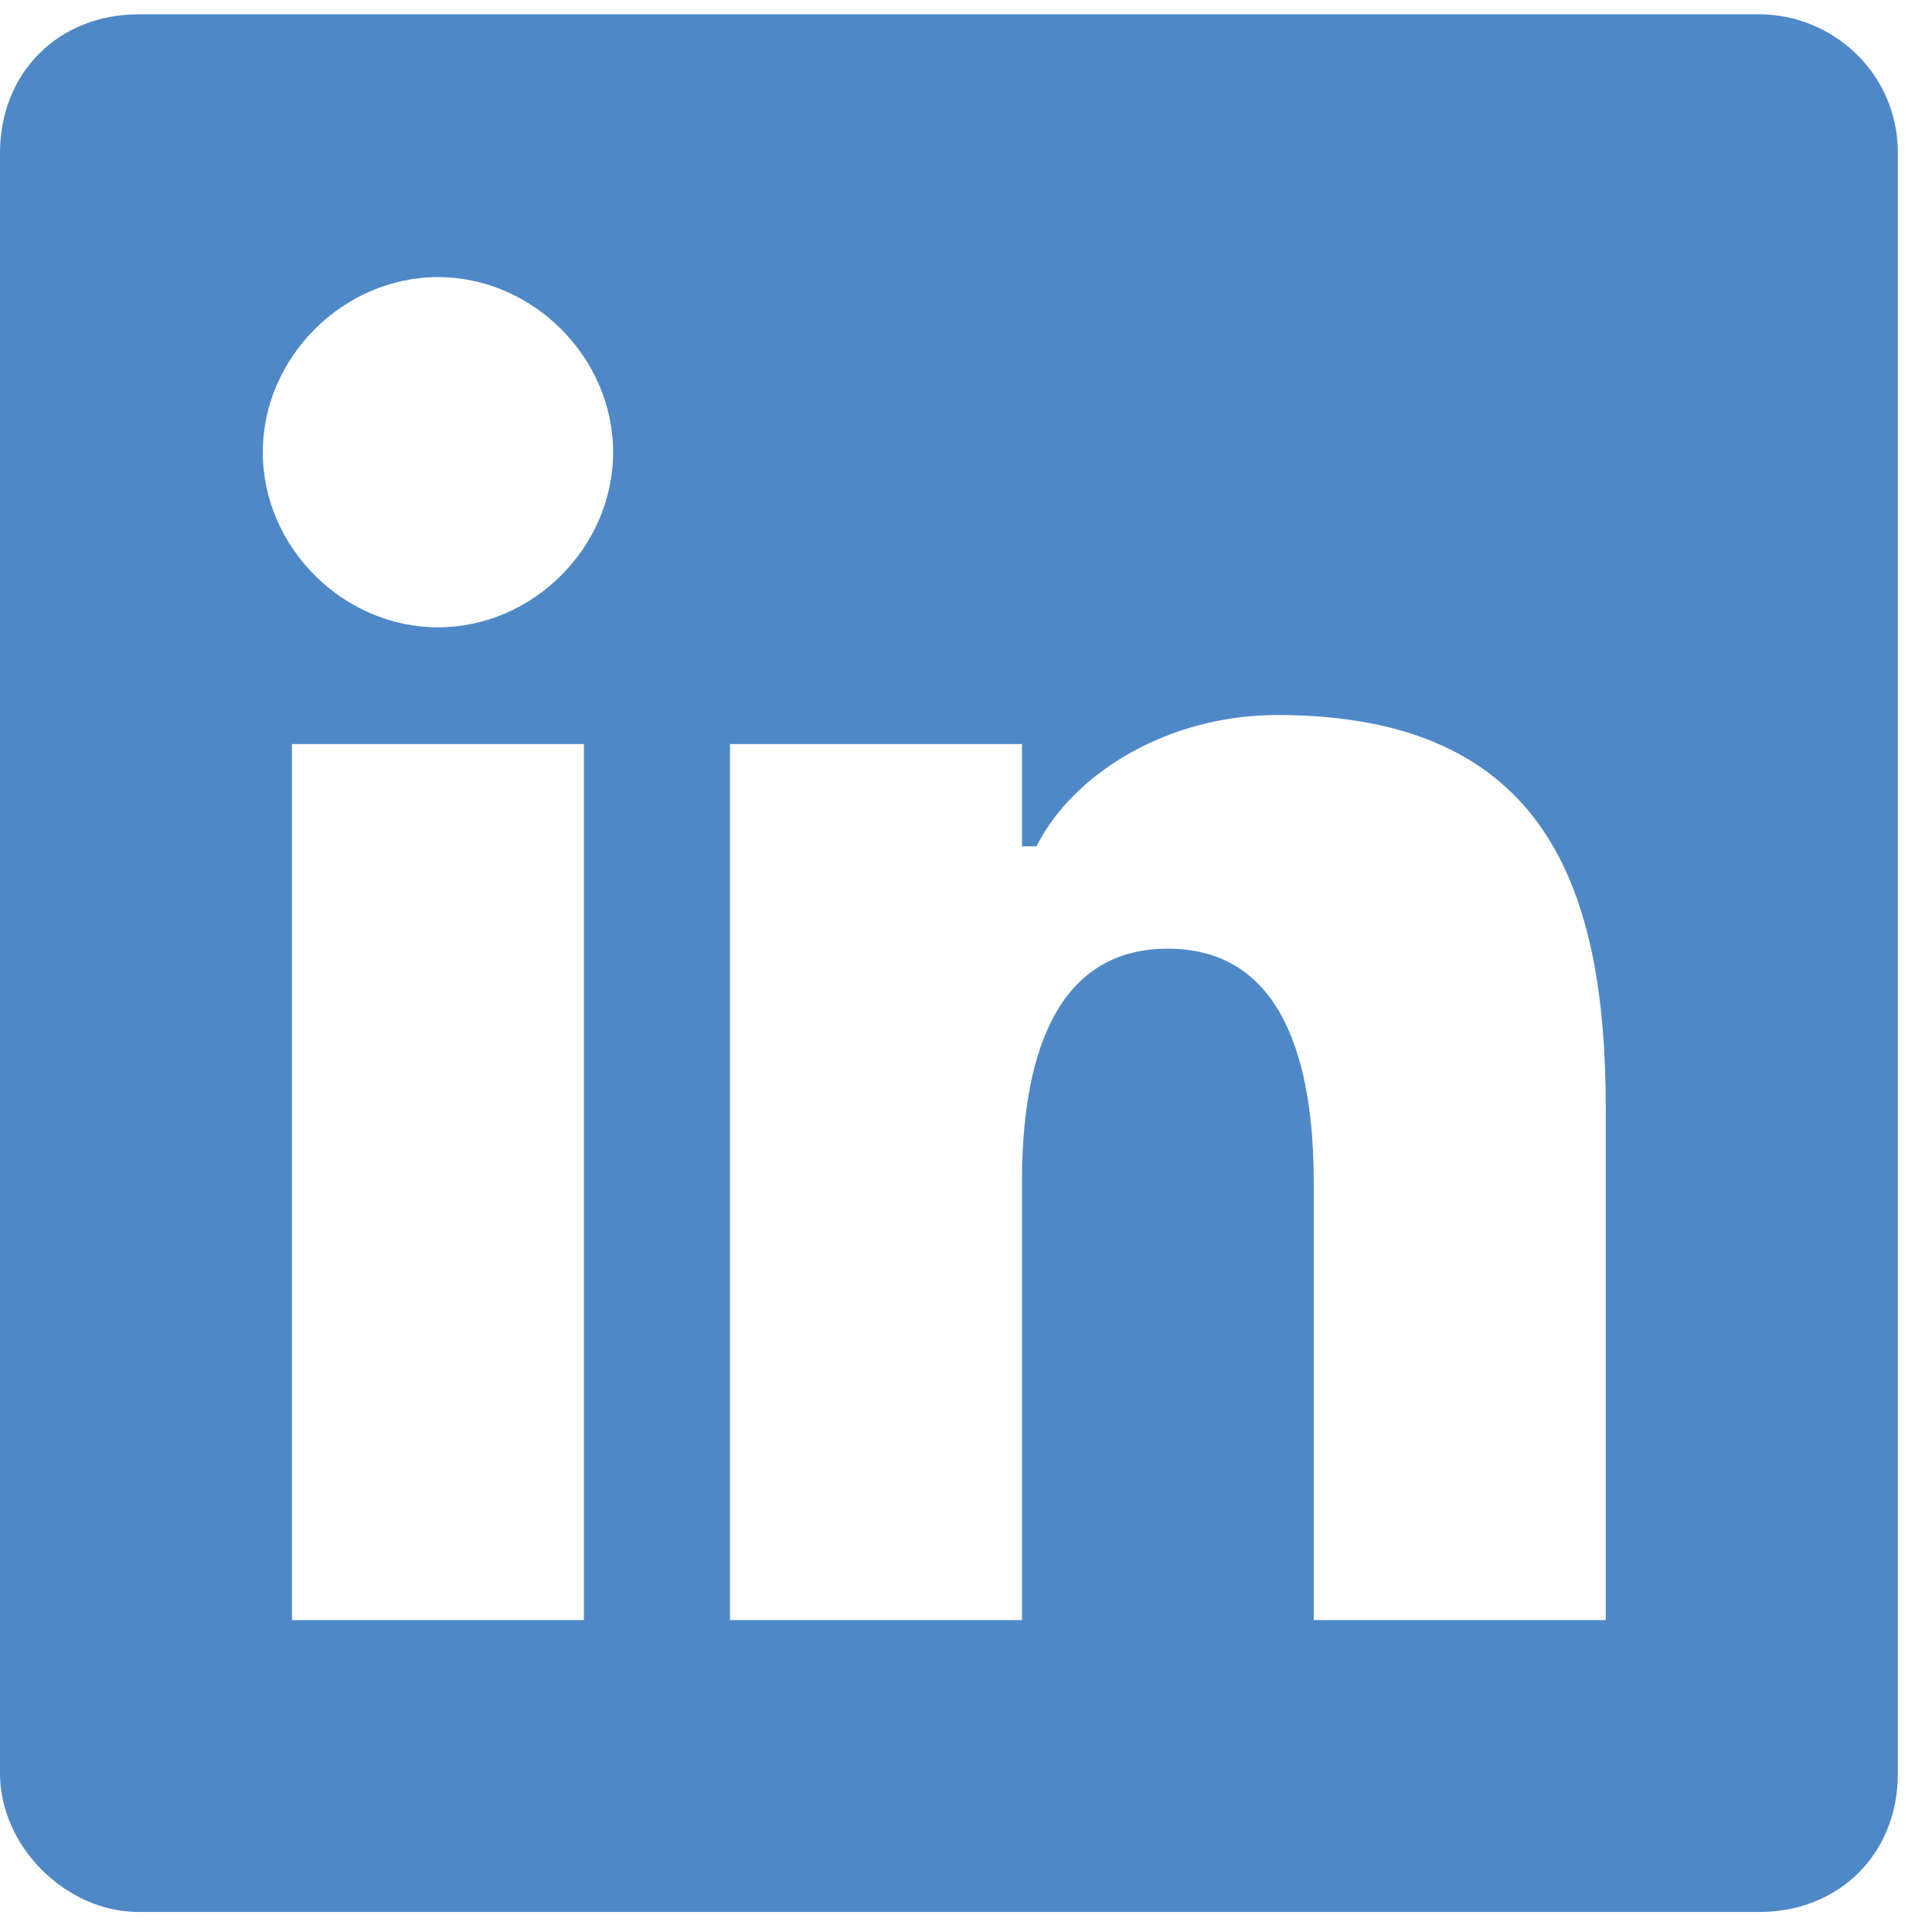
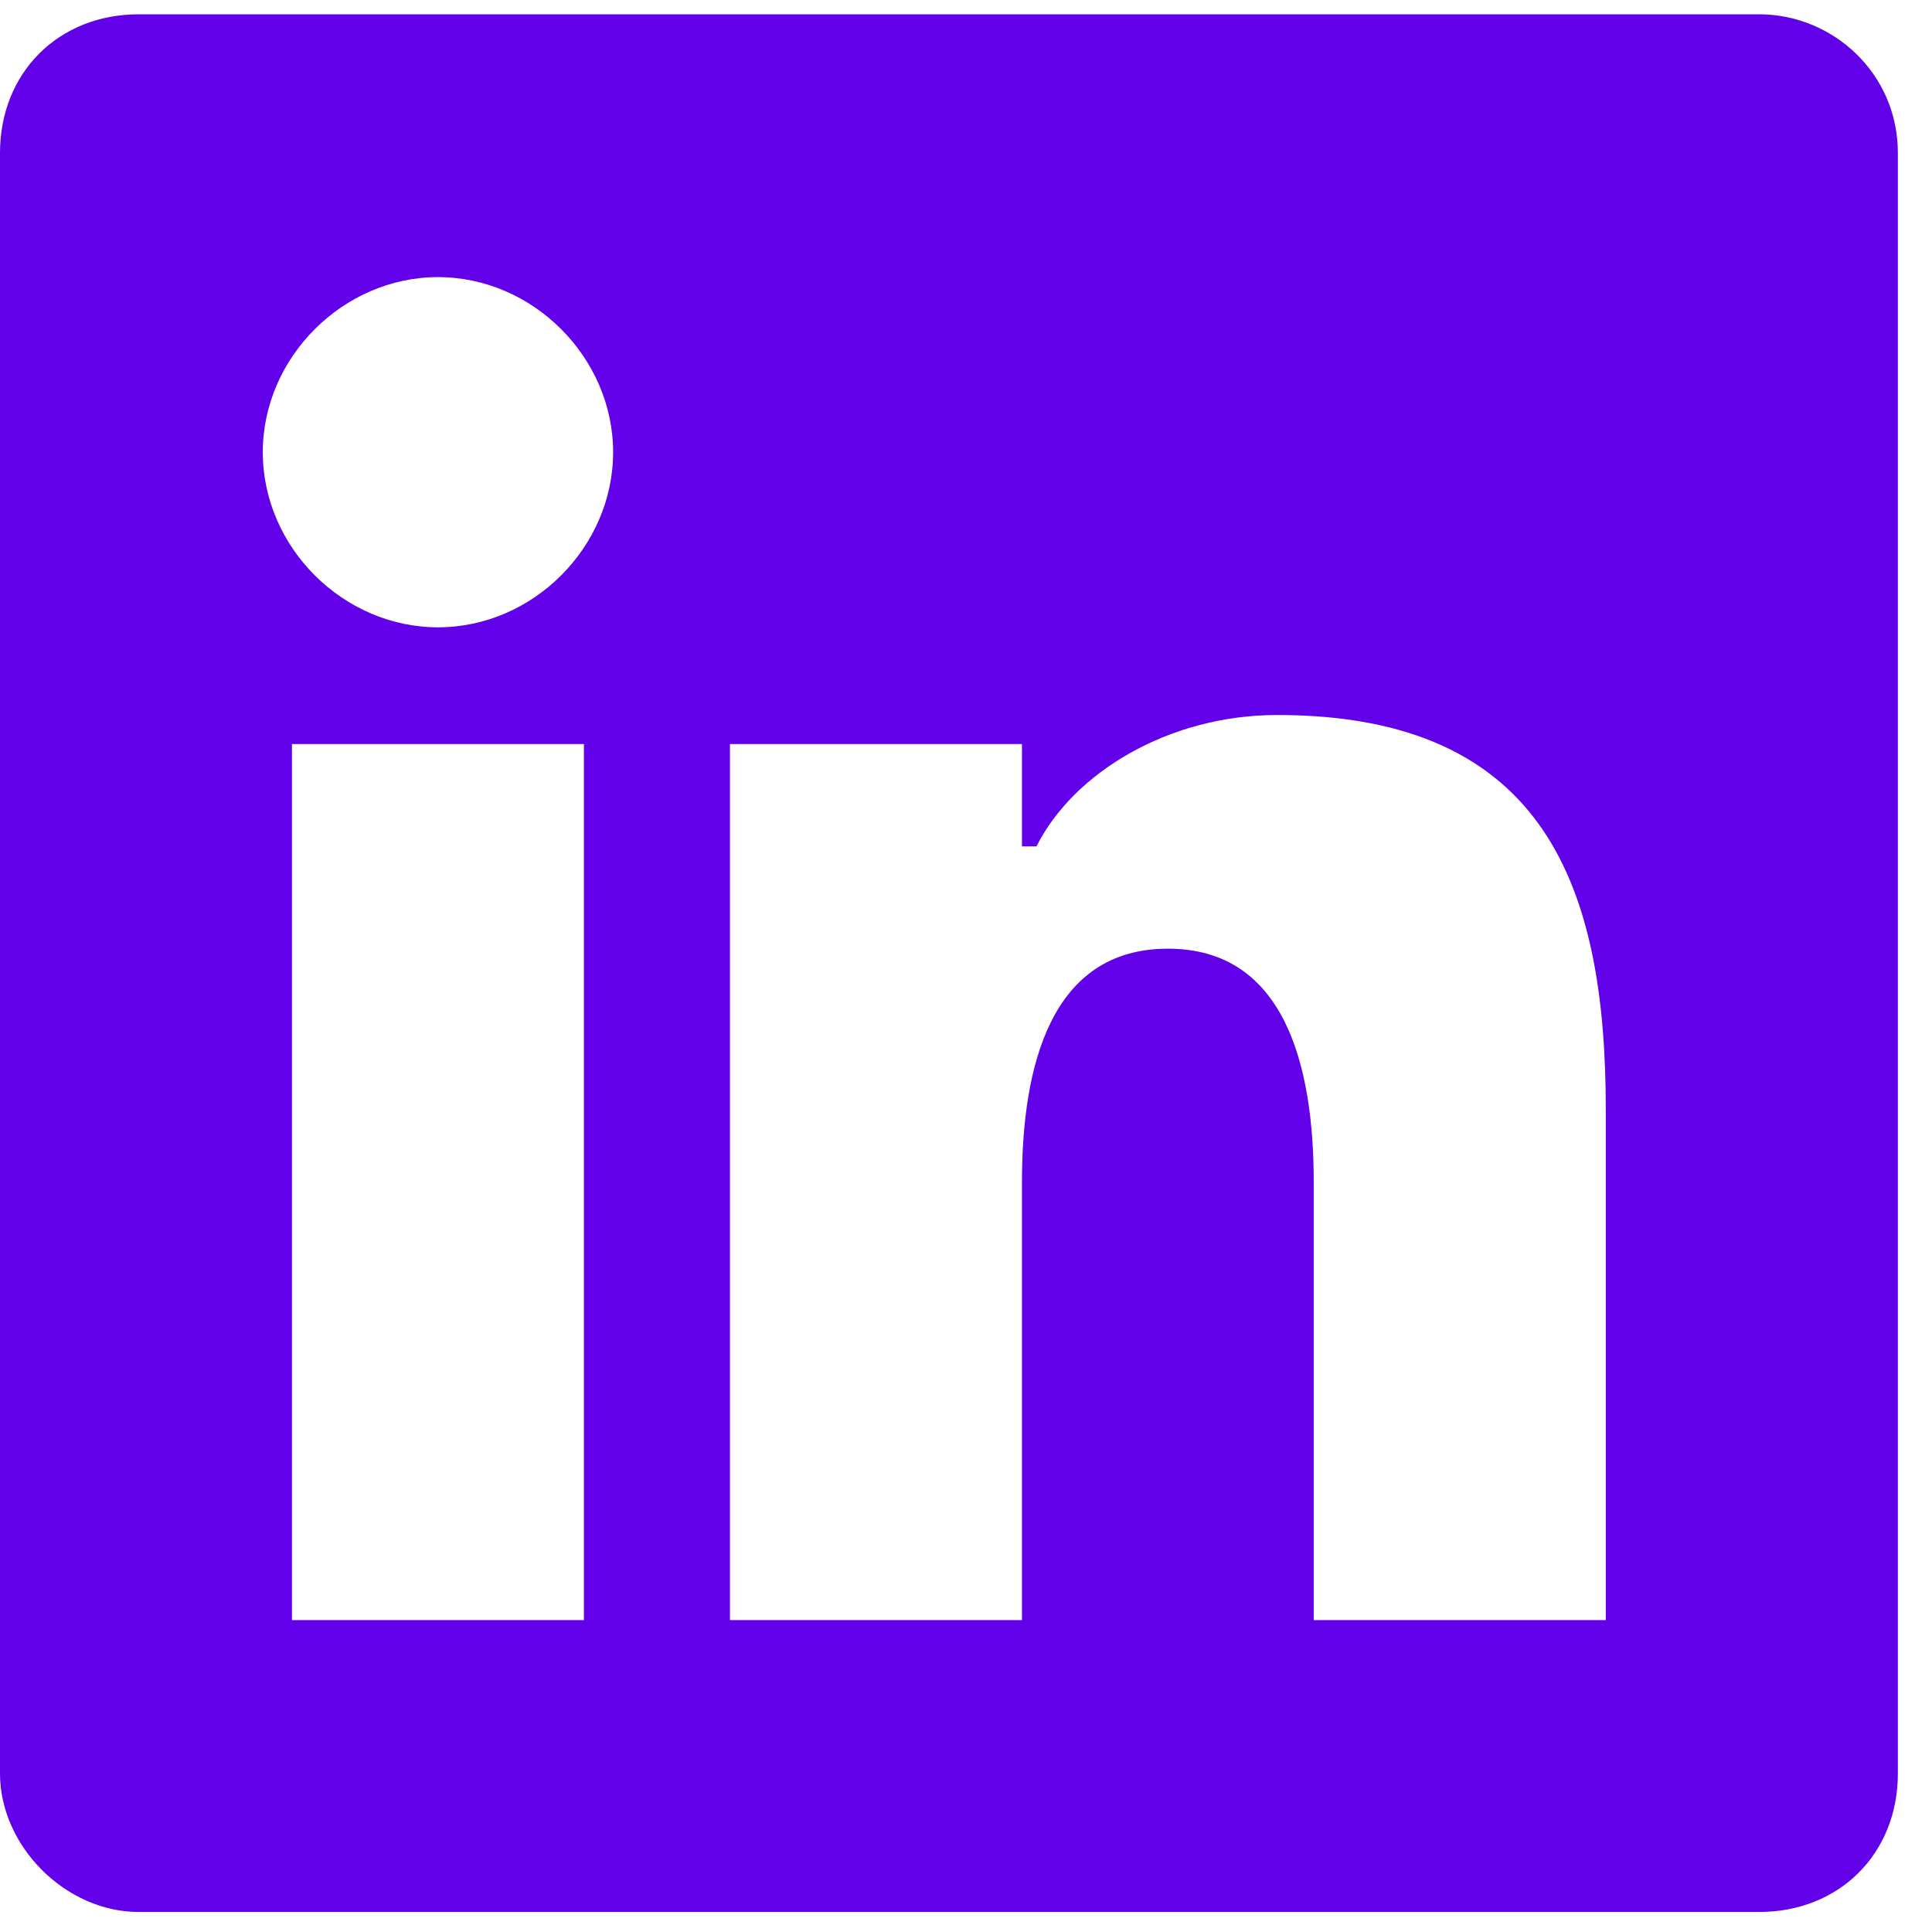
<svg xmlns="http://www.w3.org/2000/svg" version="1.1" id="Layer_1" x="0px" y="0px" width="60px" height="60px" viewBox="0 0 60 60" enable-background="new 0 0 60 60" xml:space="preserve">
  <g id="Icon_LinkedIn">
-     <path fill="#4F88C7" d="M54.632,0.444H4.308C1.815,0.444,0,2.257,0,4.752v50.324c0,2.262,2.04,4.302,4.308,4.302h50.324   c2.488,0,4.308-1.807,4.308-4.302V4.752C58.939,2.257,56.899,0.444,54.632,0.444z M18.135,50.313H9.067V23.108h9.067V50.313z    M13.603,19.482c-2.947,0-5.442-2.489-5.442-5.438c0-2.944,2.495-5.438,5.442-5.438c2.946,0,5.438,2.495,5.438,5.438   C19.041,16.994,16.549,19.482,13.603,19.482z M49.869,50.313h-9.07v-13.6c0-3.626-0.903-7.251-4.529-7.251   s-4.532,3.625-4.532,7.251v13.6h-9.068V23.108h9.068v3.177h0.451c1.137-2.268,4.081-4.08,7.479-4.08   c8.388,0,10.201,5.438,10.201,12.241V50.313z" />
+     <path fill="#6200ea" d="M54.632,0.444H4.308C1.815,0.444,0,2.257,0,4.752v50.324c0,2.262,2.04,4.302,4.308,4.302h50.324   c2.488,0,4.308-1.807,4.308-4.302V4.752C58.939,2.257,56.899,0.444,54.632,0.444z M18.135,50.313H9.067V23.108h9.067V50.313z    M13.603,19.482c-2.947,0-5.442-2.489-5.442-5.438c0-2.944,2.495-5.438,5.442-5.438c2.946,0,5.438,2.495,5.438,5.438   C19.041,16.994,16.549,19.482,13.603,19.482z M49.869,50.313h-9.07v-13.6c0-3.626-0.903-7.251-4.529-7.251   s-4.532,3.625-4.532,7.251v13.6h-9.068V23.108h9.068v3.177h0.451c1.137-2.268,4.081-4.08,7.479-4.08   c8.388,0,10.201,5.438,10.201,12.241V50.313z" />
  </g>
</svg>
